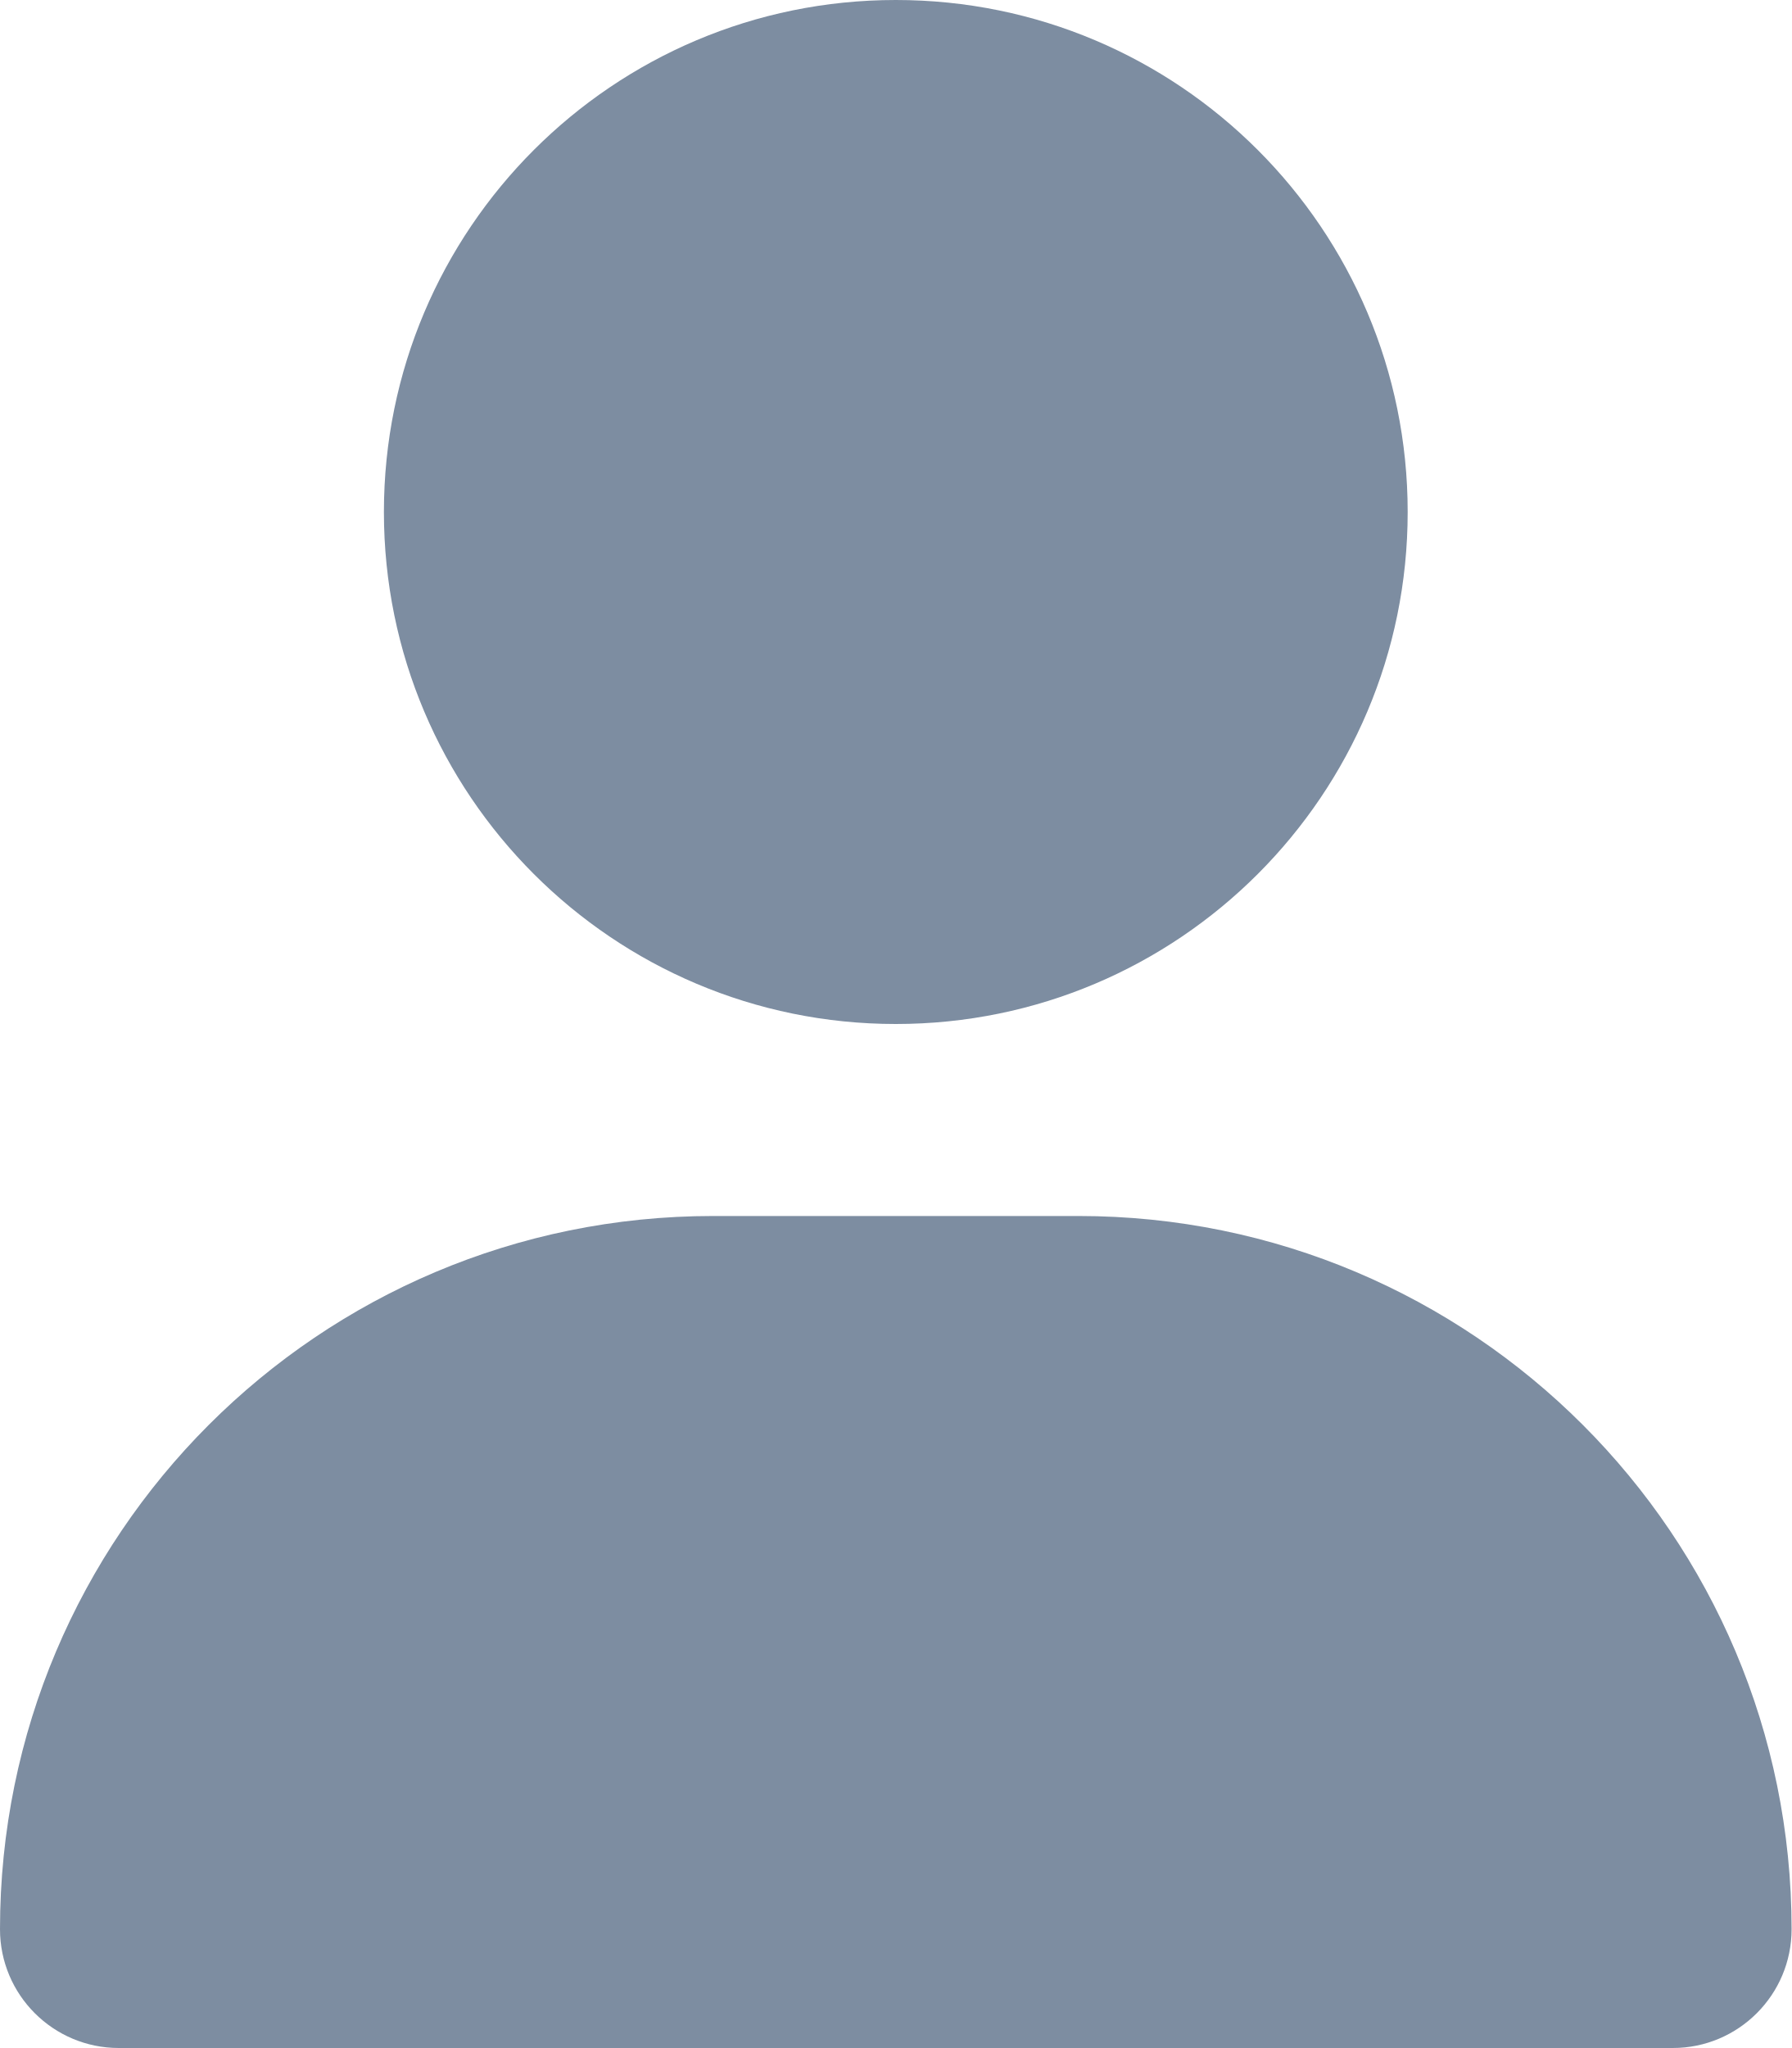
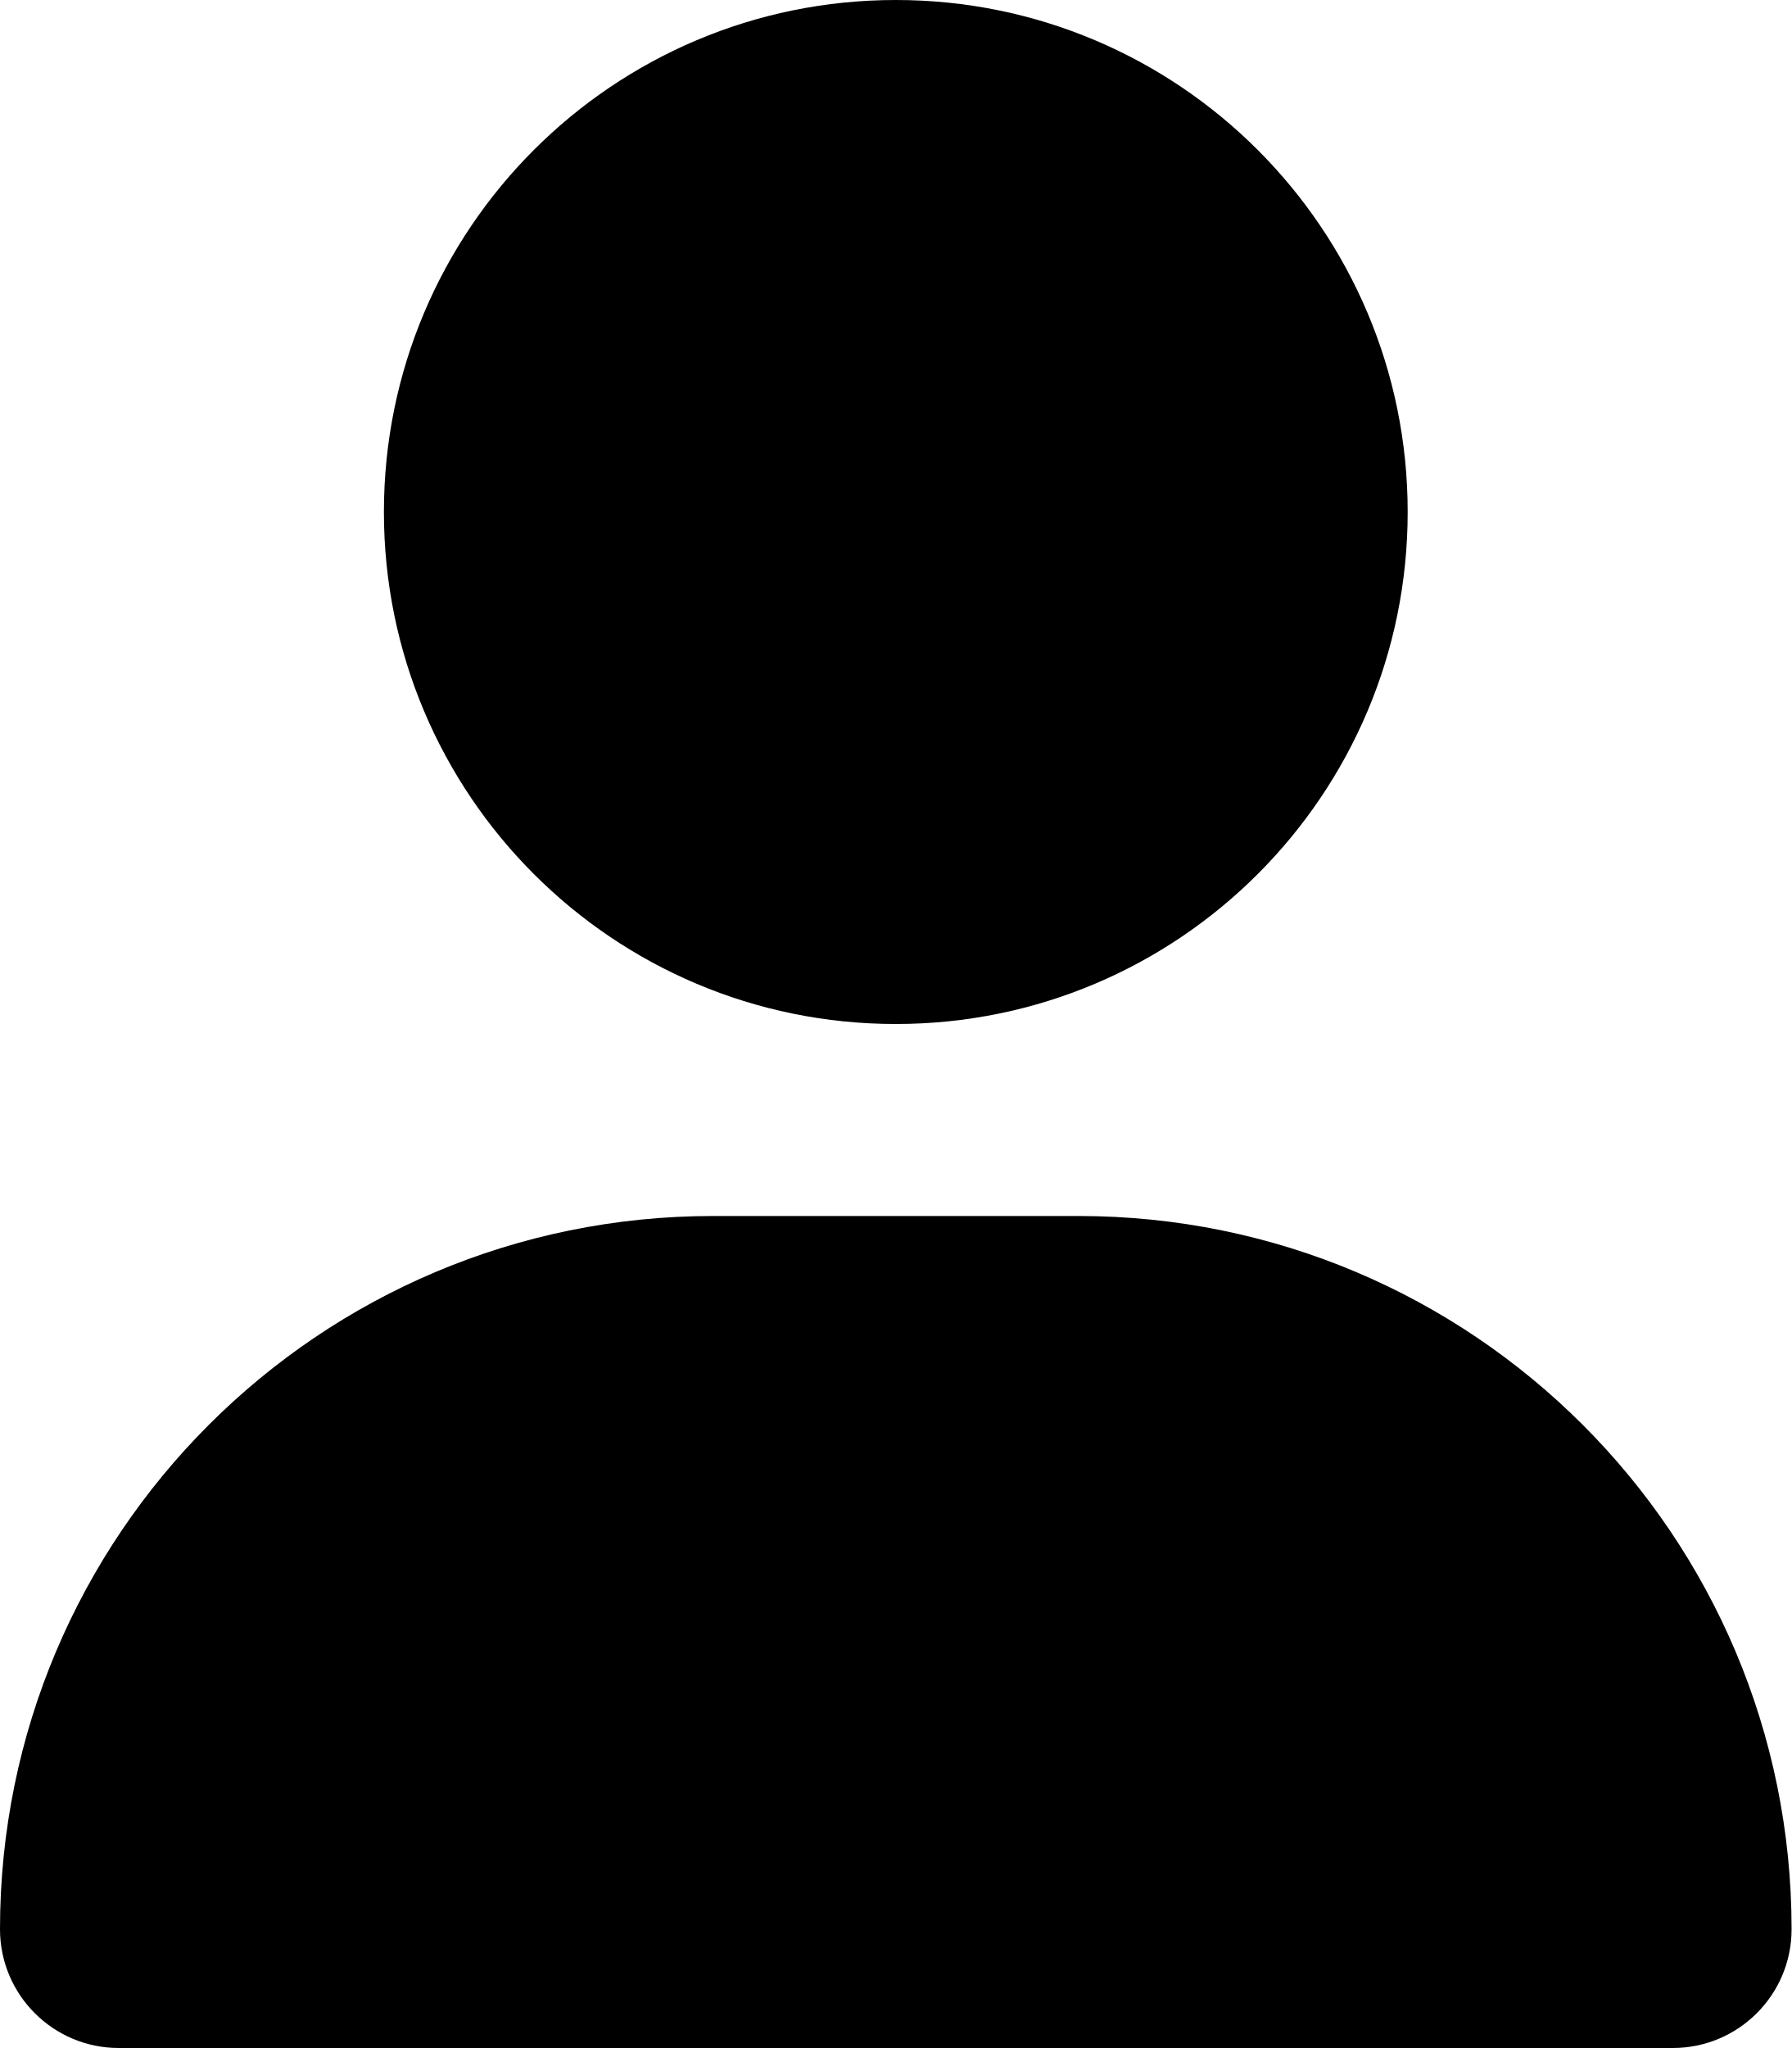
<svg xmlns="http://www.w3.org/2000/svg" viewBox="0 0 448 512">
  <style>
-         svg {
-             fill:#7D8DA1;
-         }
+ 
    </style>
  <path d="M224 256A128 128 0 1 0 224 0a128 128 0 1 0 0 256zm-45.7 48C79.8 304 0 383.8 0 482.3C0 498.7 13.3 512 29.7 512H418.3c16.4 0 29.7-13.3 29.7-29.7C448 383.8 368.2 304 269.7 304H178.3z" />
</svg>
